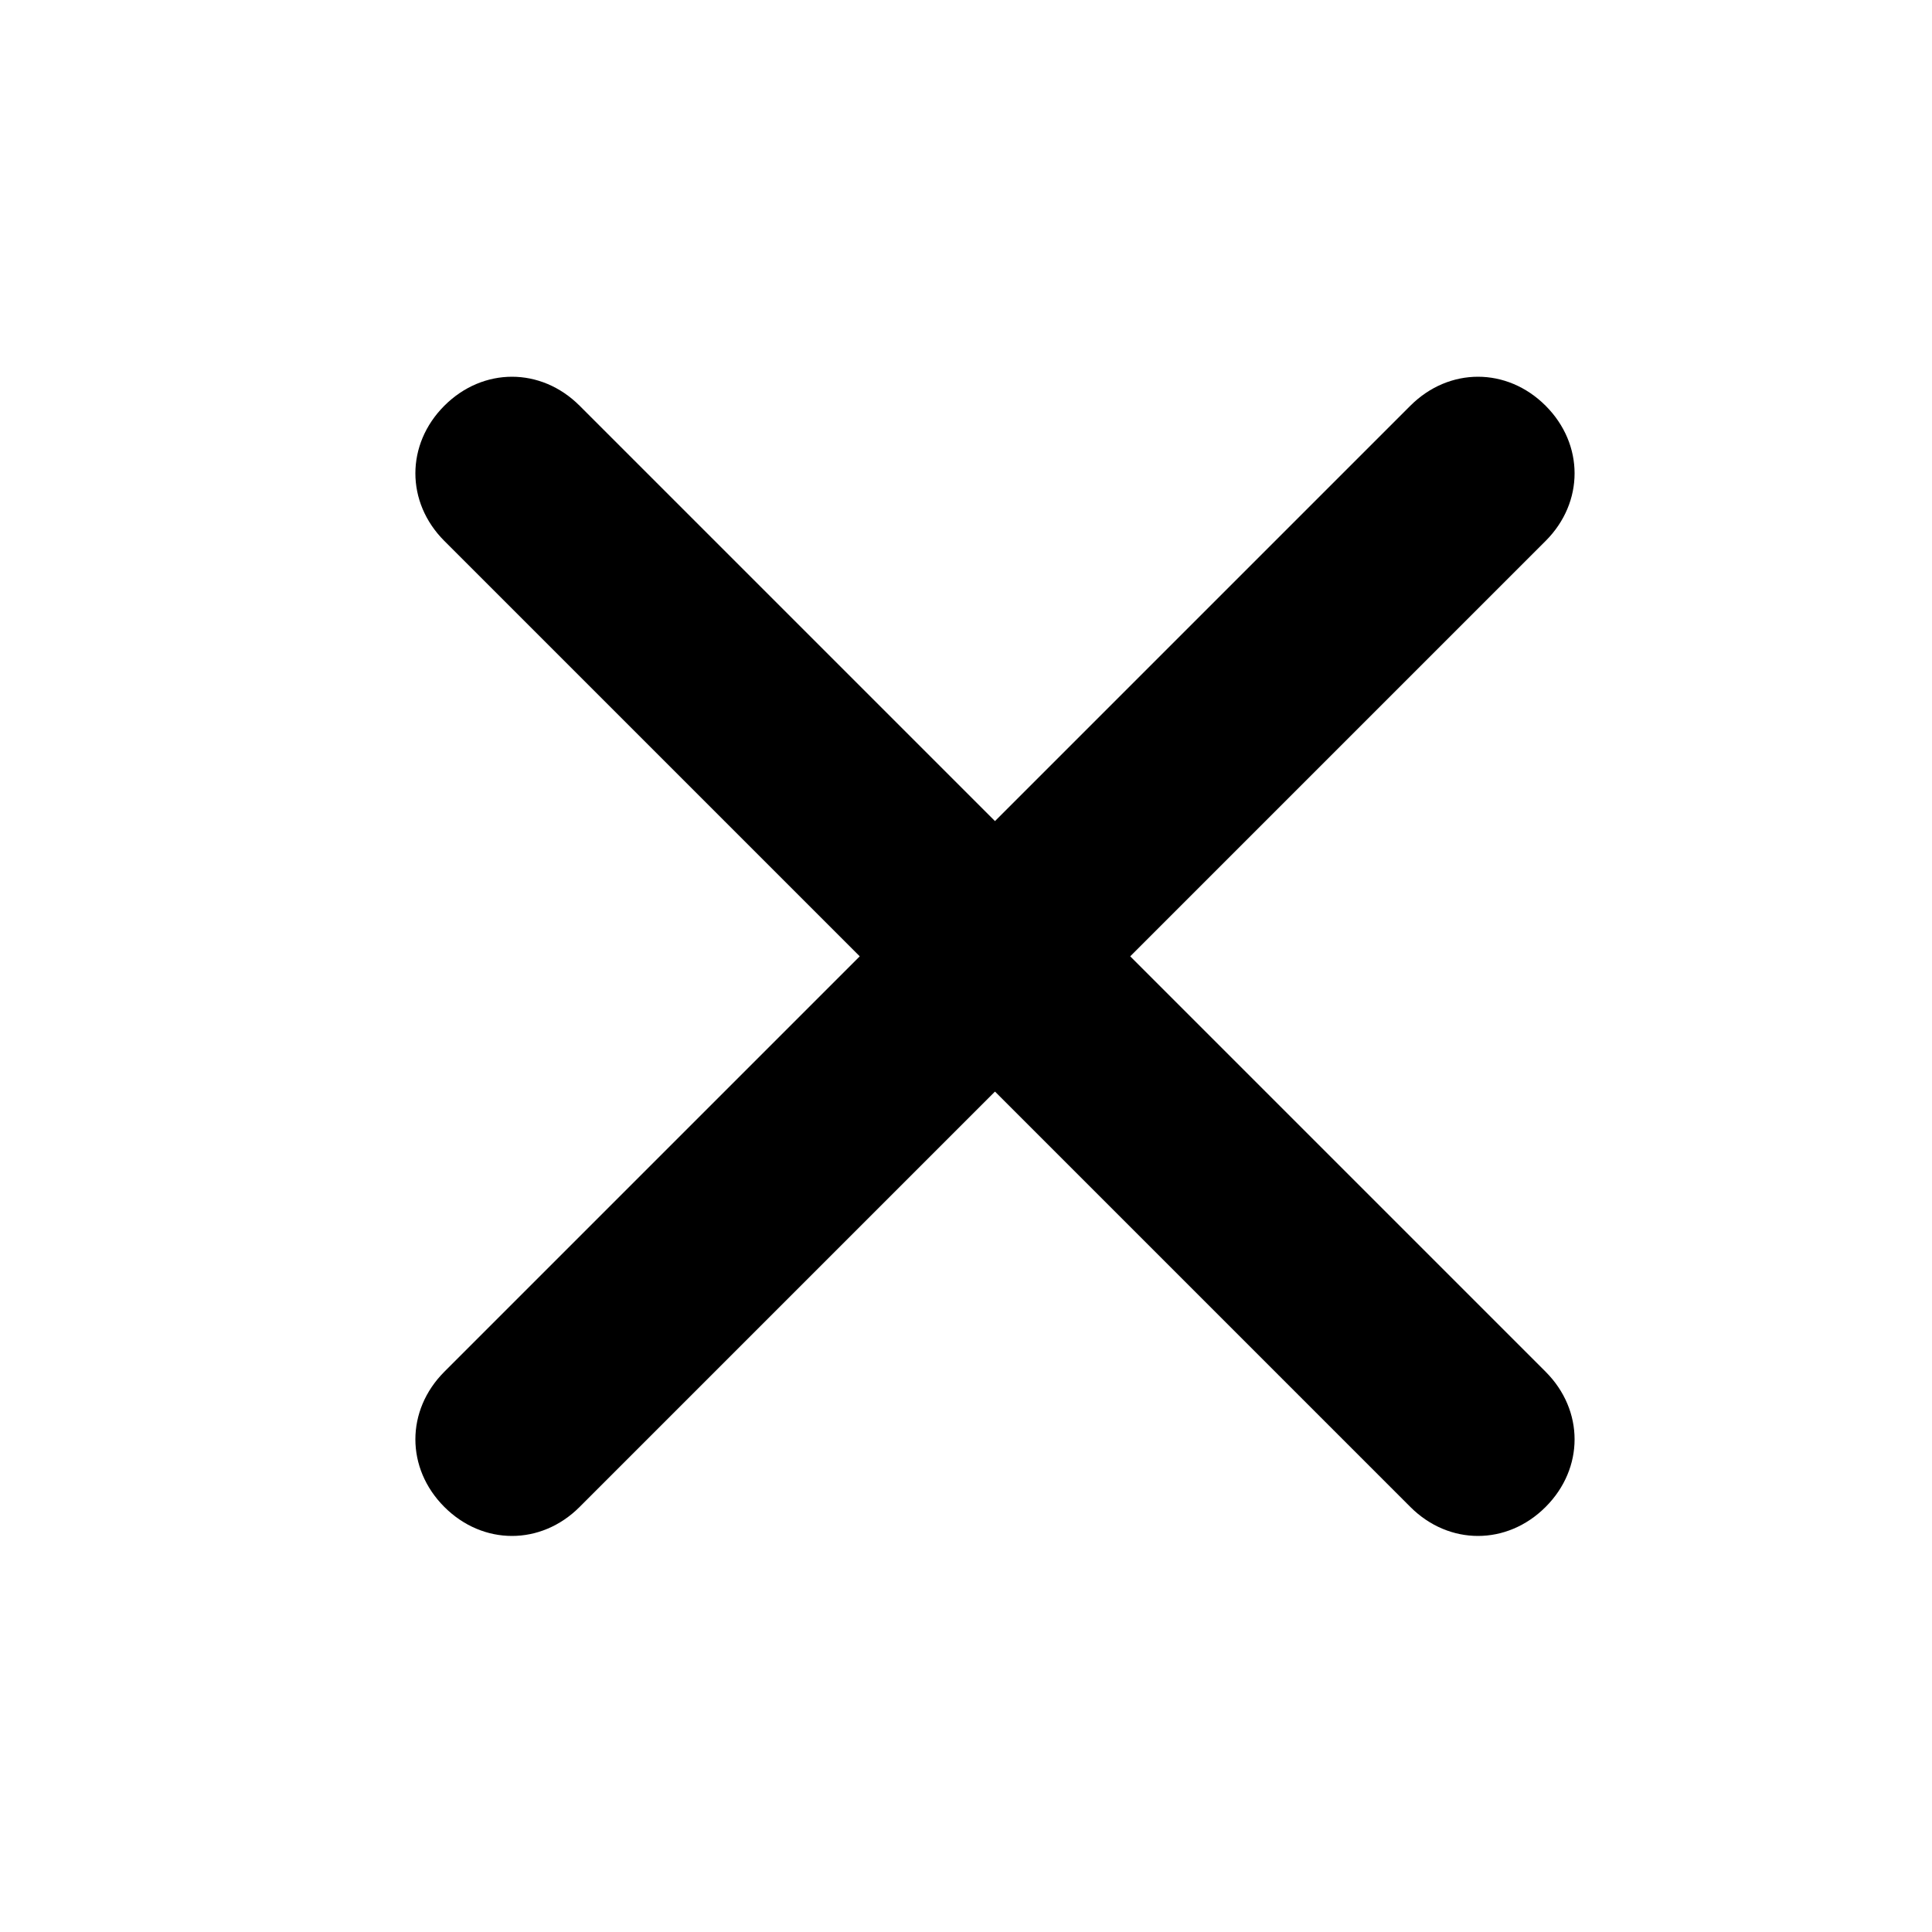
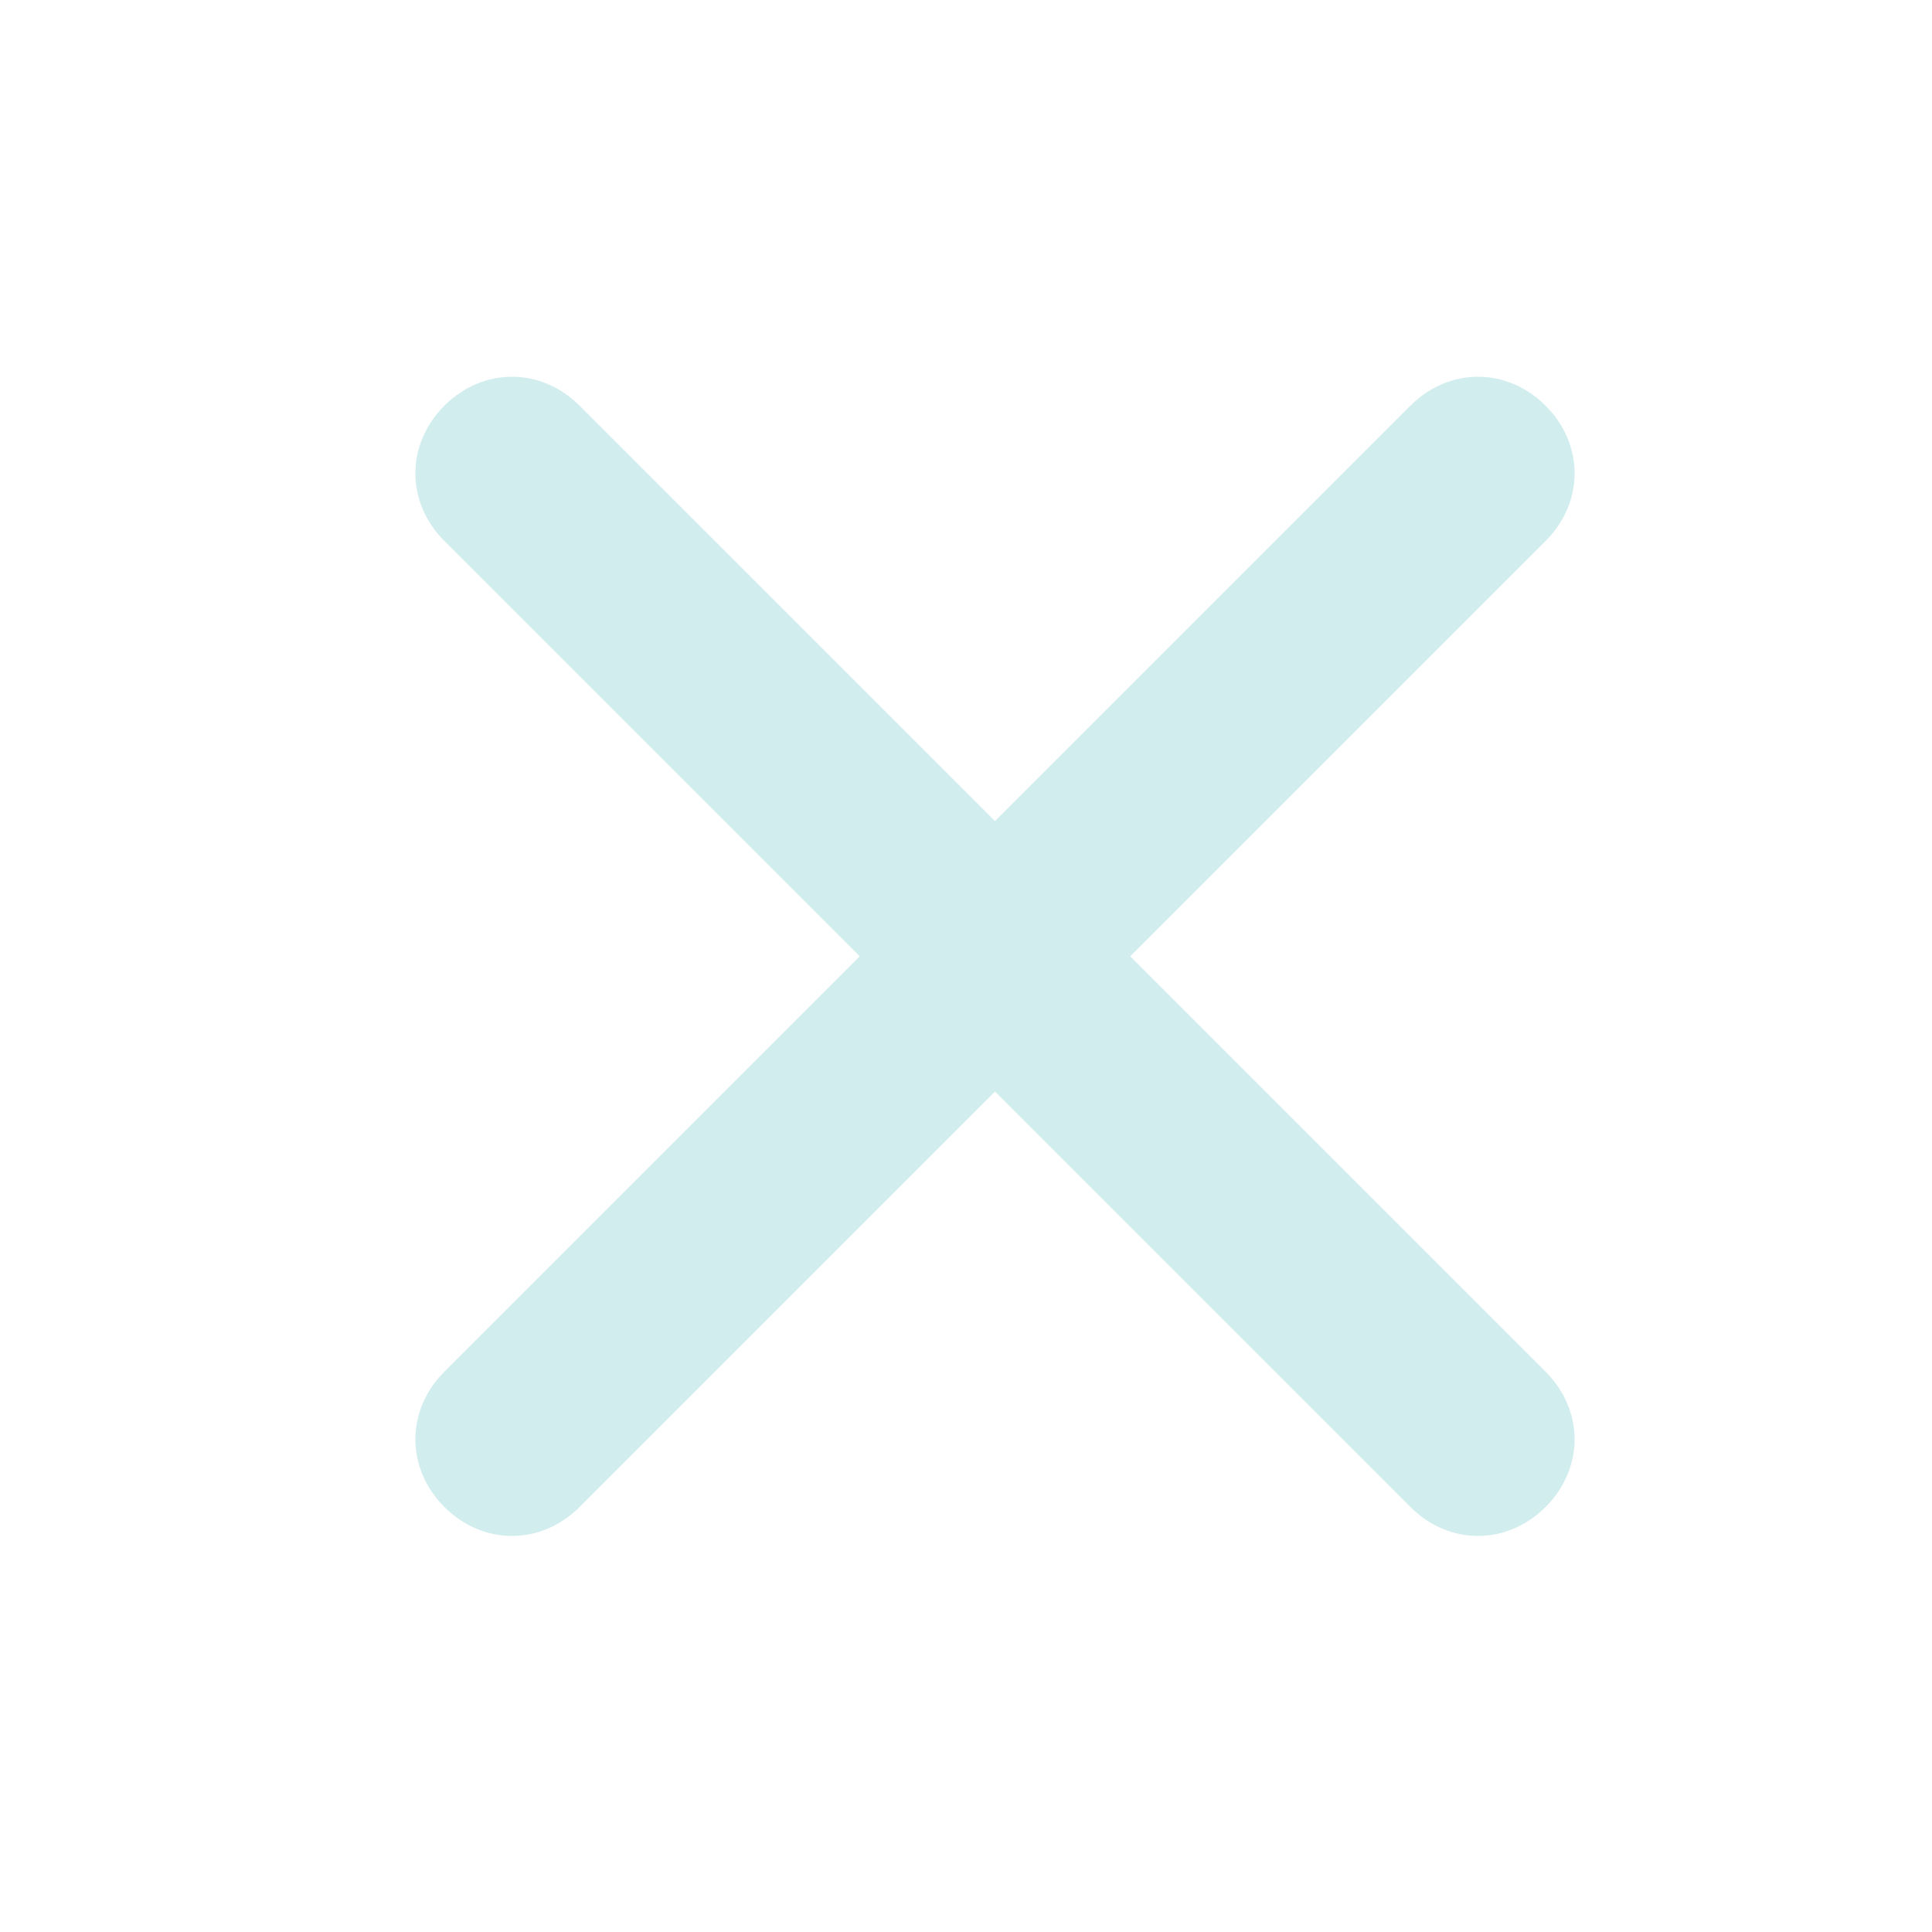
<svg xmlns="http://www.w3.org/2000/svg" version="1.1" id="Слой_1" x="0px" y="0px" viewBox="0 0 20 20" style="enable-background:new 0 0 20 20;" xml:space="preserve">
  <style type="text/css">
	.st0{fill:none;}
+ 	.st1{fill:#D1EDEE;}
</style>
  <rect x="0" class="st0" width="20" height="20" />
-   <path d="M11.7,9.9L16,5.6c0.4-0.4,0.4-1,0-1.4s-1-0.4-1.4,0l-4.3,4.3L6,4.2c-0.4-0.4-1-0.4-1.4,0s-0.4,1,0,1.4l4.3,4.3l-4.3,4.3  c-0.4,0.4-0.4,1,0,1.4C5,16,5.6,16,6,15.6l4.3-4.3l4.3,4.3c0.4,0.4,1,0.4,1.4,0s0.4-1,0-1.4L11.7,9.9z" />
+   <path class="st1" d="M11.7,9.9L16,5.6c0.4-0.4,0.4-1,0-1.4s-1-0.4-1.4,0l-4.3,4.3L6,4.2c-0.4-0.4-1-0.4-1.4,0s-0.4,1,0,1.4l4.3,4.3l-4.3,4.3  c-0.4,0.4-0.4,1,0,1.4C5,16,5.6,16,6,15.6l4.3-4.3l4.3,4.3c0.4,0.4,1,0.4,1.4,0s0.4-1,0-1.4L11.7,9.9z" />
</svg>
